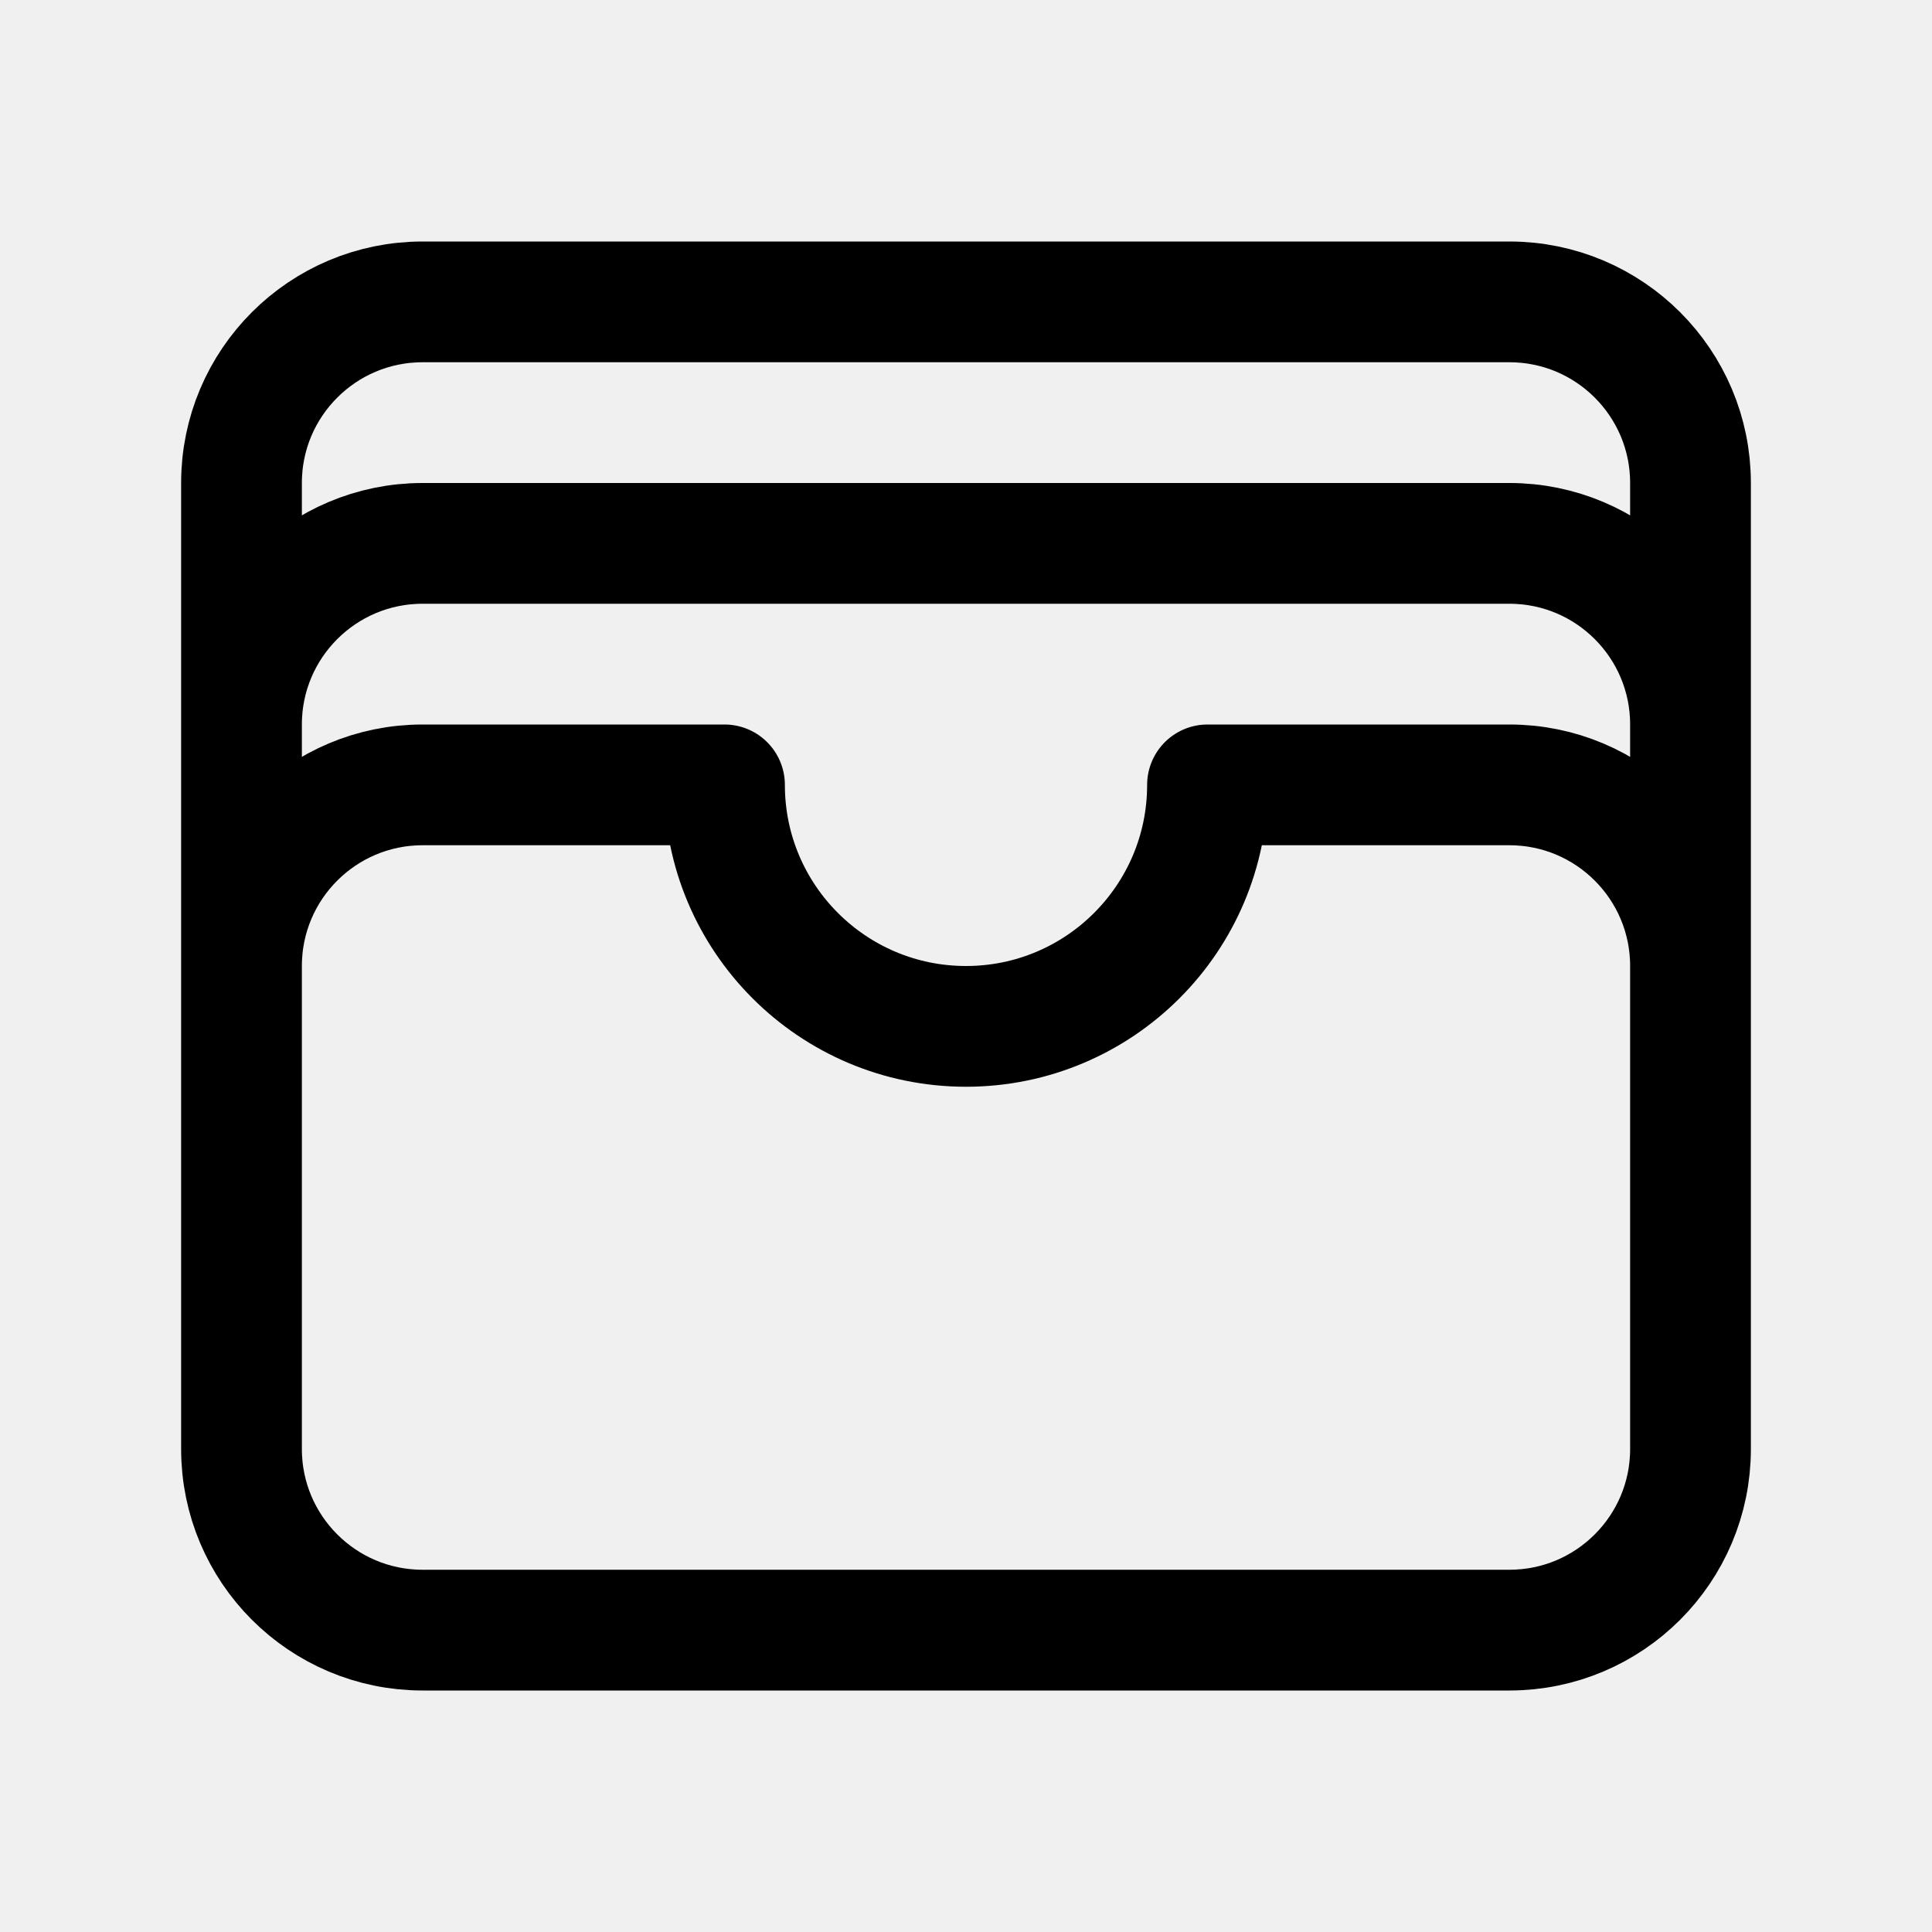
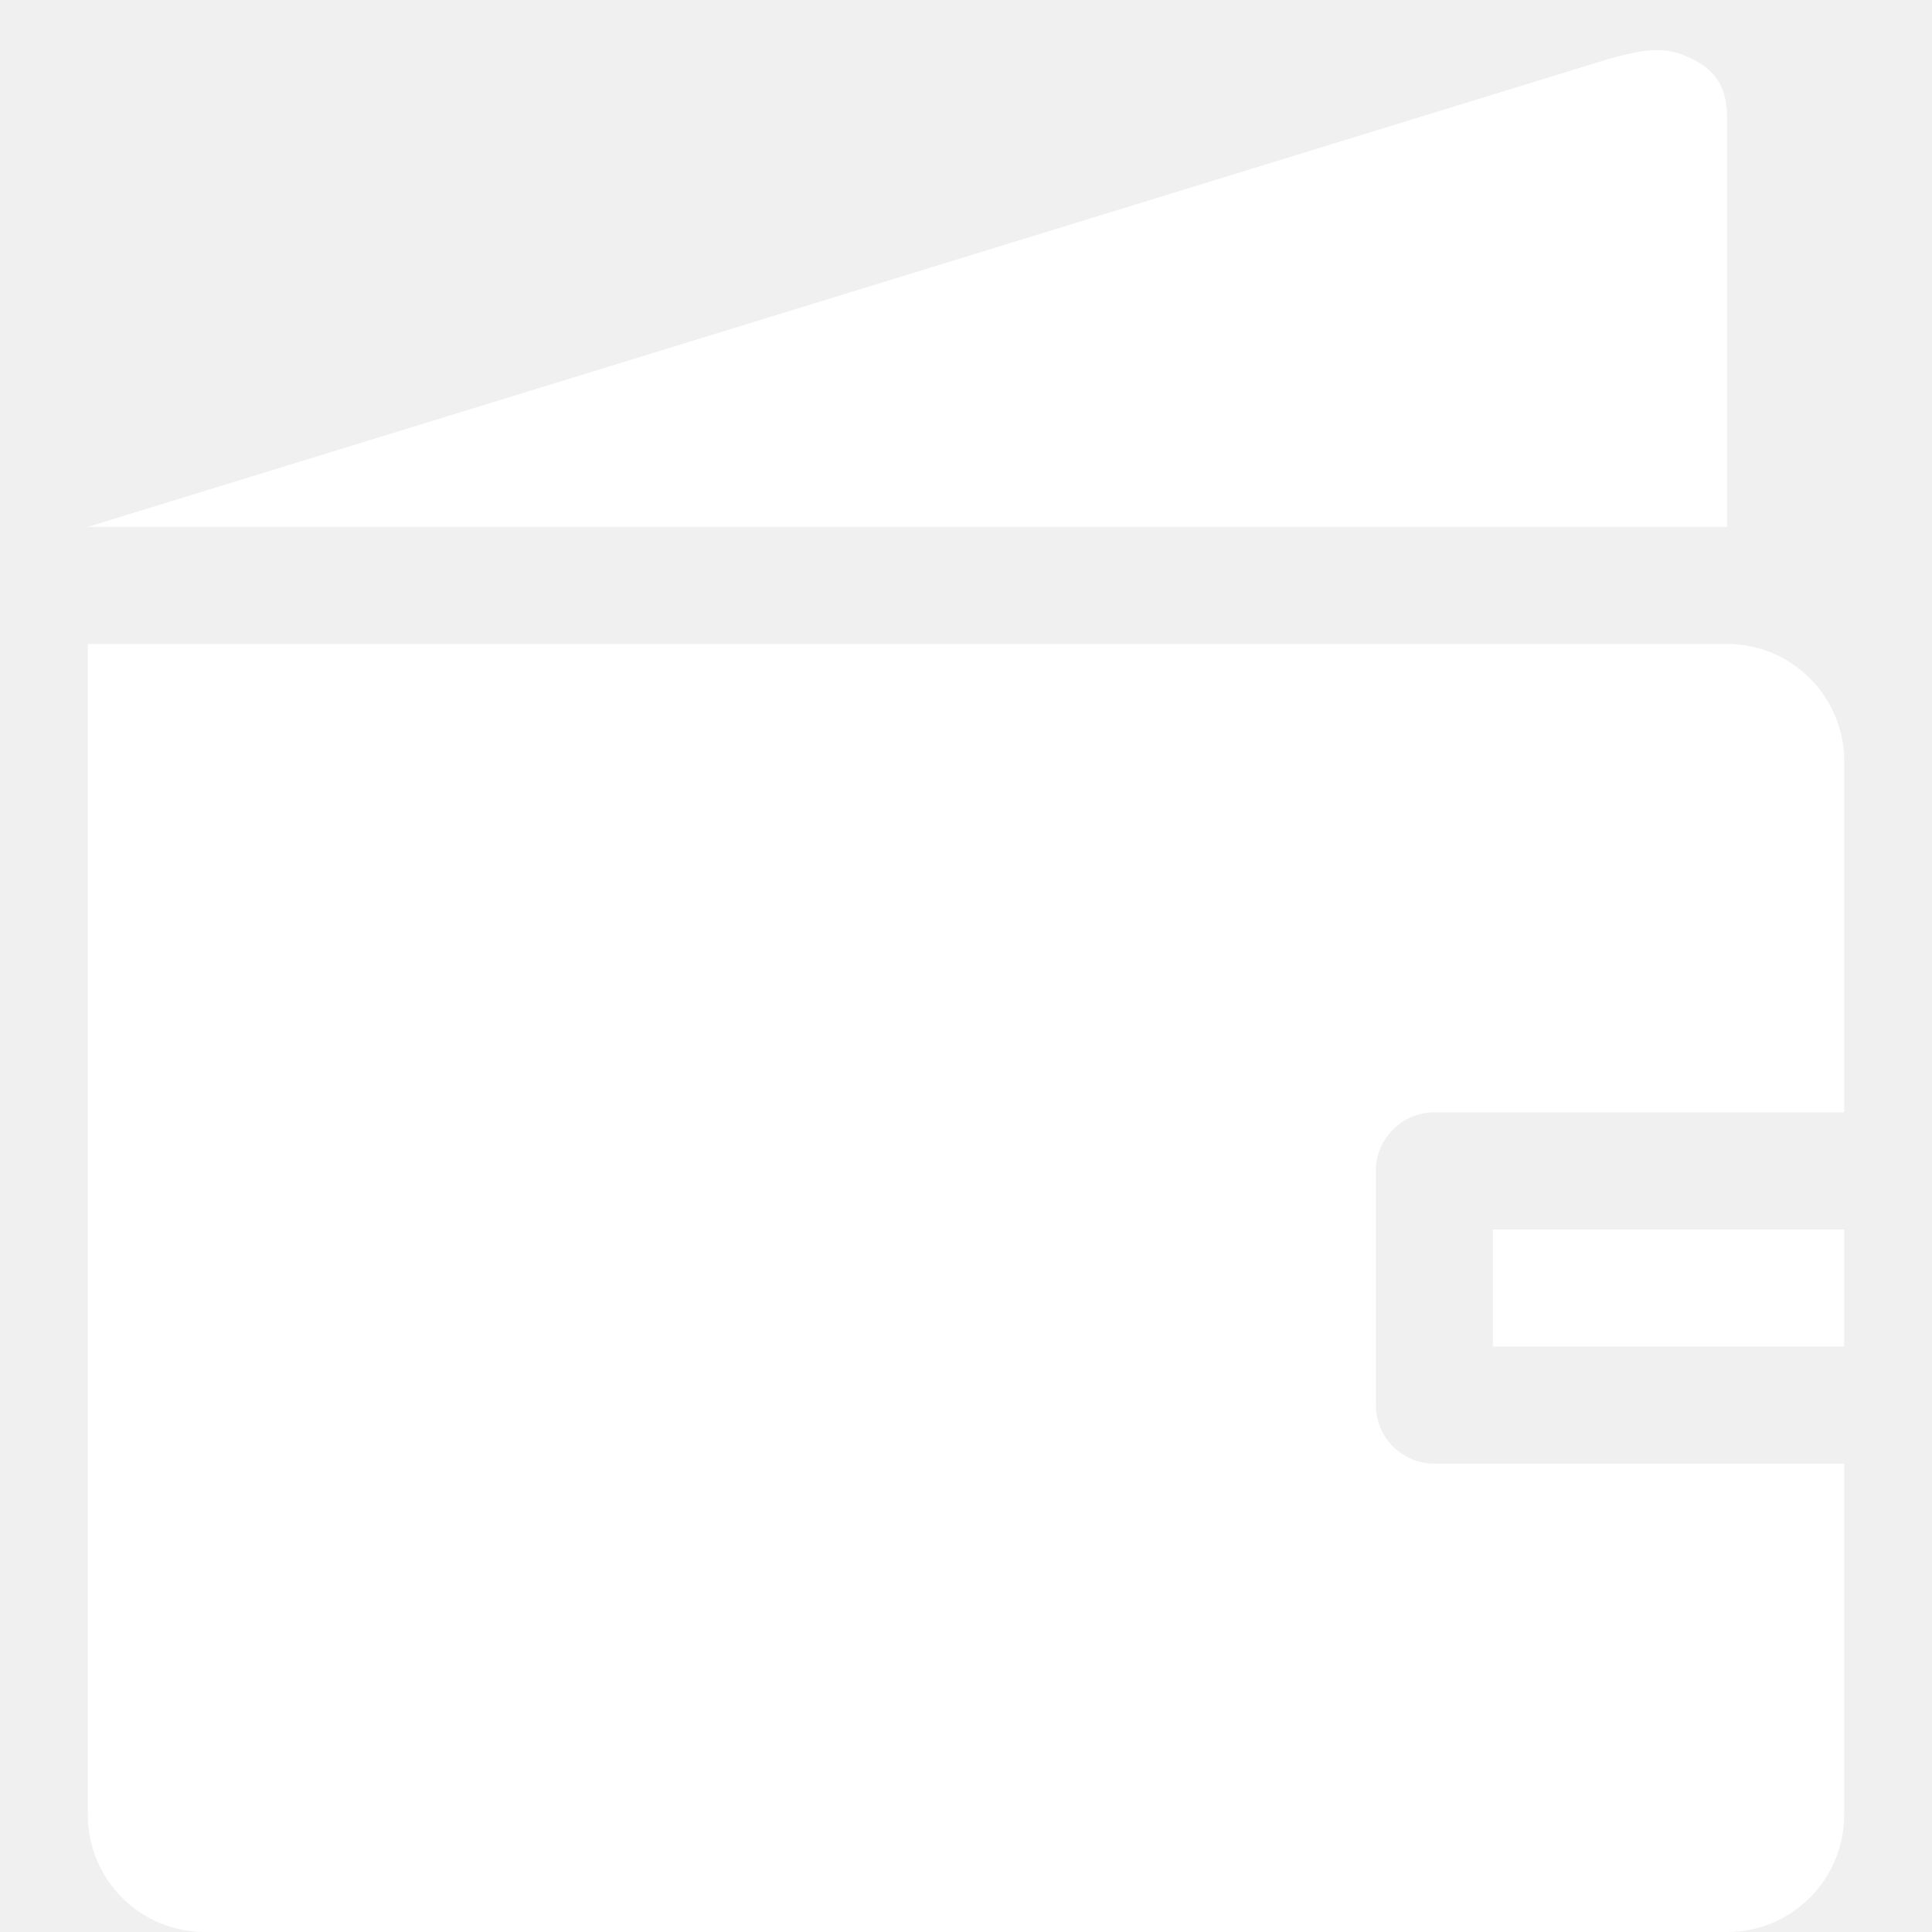
- <svg xmlns="http://www.w3.org/2000/svg" fill="none" viewBox="0 0 24 24" stroke-width="1.5" stroke="currentColor" class="size-6">
-   <path stroke-linecap="round" stroke-linejoin="round" d="M21 12a2.25 2.25 0 0 0-2.25-2.25H15a3 3 0 1 1-6 0H5.25A2.25 2.25 0 0 0 3 12m18 0v6a2.25 2.25 0 0 1-2.25 2.25H5.25A2.25 2.25 0 0 1 3 18v-6m18 0V9M3 12V9m18 0a2.25 2.25 0 0 0-2.25-2.25H5.25A2.25 2.25 0 0 0 3 9m18 0V6a2.25 2.25 0 0 0-2.25-2.25H5.25A2.25 2.25 0 0 0 3 6v3" />
+ <svg xmlns="http://www.w3.org/2000/svg" width="800px" height="800px" viewBox="-1.5 0 33 33" version="1.1" fill="#ffffff" stroke="#ffffff">
+   <g id="SVGRepo_bgCarrier" stroke-width="0" />
+   <g id="SVGRepo_tracerCarrier" stroke-linecap="round" stroke-linejoin="round" />
+   <g id="SVGRepo_iconCarrier">
+     <defs> </defs>
+     <g id="Page-1" stroke="none" stroke-width="1" fill="none" fill-rule="evenodd">
+       <g id="Icon-Set-Filled" transform="translate(-259, -776)" fill="#ffffff">
+         <path d="M283,799 L289,799 L289,797 L283,797 L283,799 Z M287,787 L259,787 L259,807 C259,808.104 259.896,809 261,809 L287,809 C288.104,809 289,808.104 289,807 L289,801 L282,801 C281.448,801 281,800.553 281,800 L281,796 C281,795.448 281.448,795 282,795 L289,795 L289,789 C289,787.896 288.104,787 287,787 L287,787 Z M287,778 C287,777.447 286.764,777.141 286.25,776.938 C285.854,776.781 285.469,776.875 285,777 L259,785 L287,785 L287,778 L287,778 Z" id="wallet"> </path>
+       </g>
+     </g>
+   </g>
</svg>
